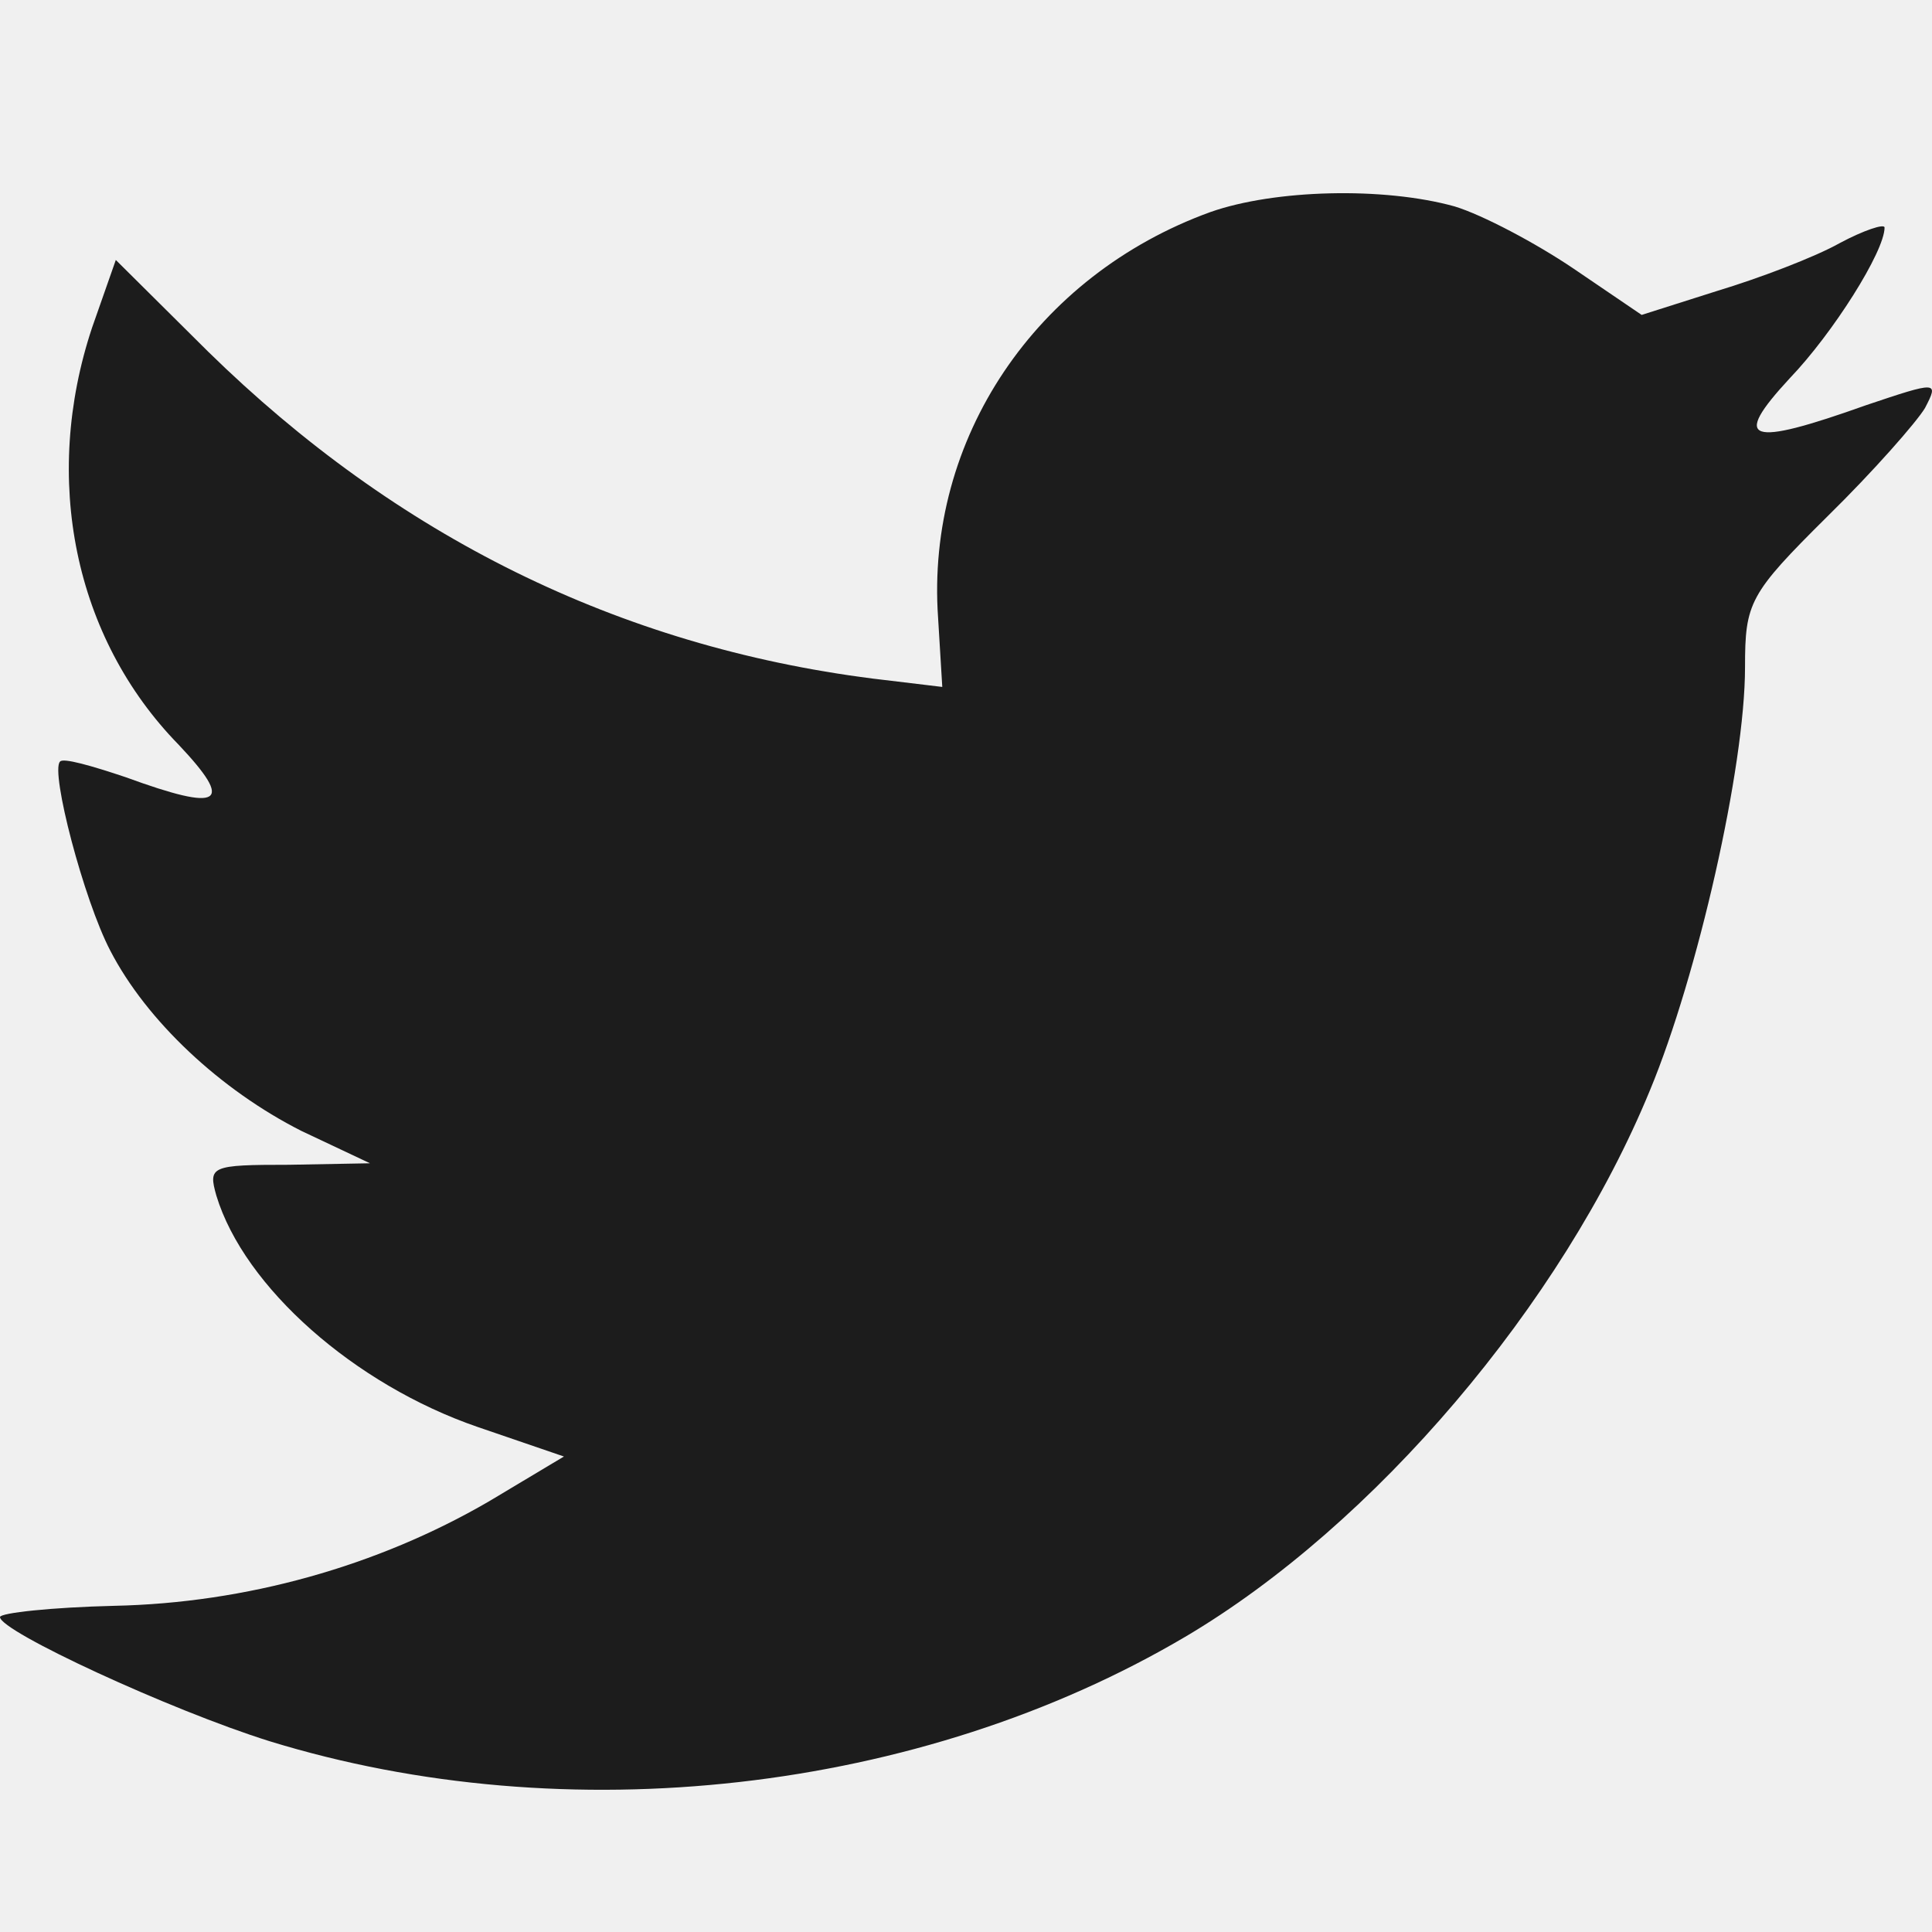
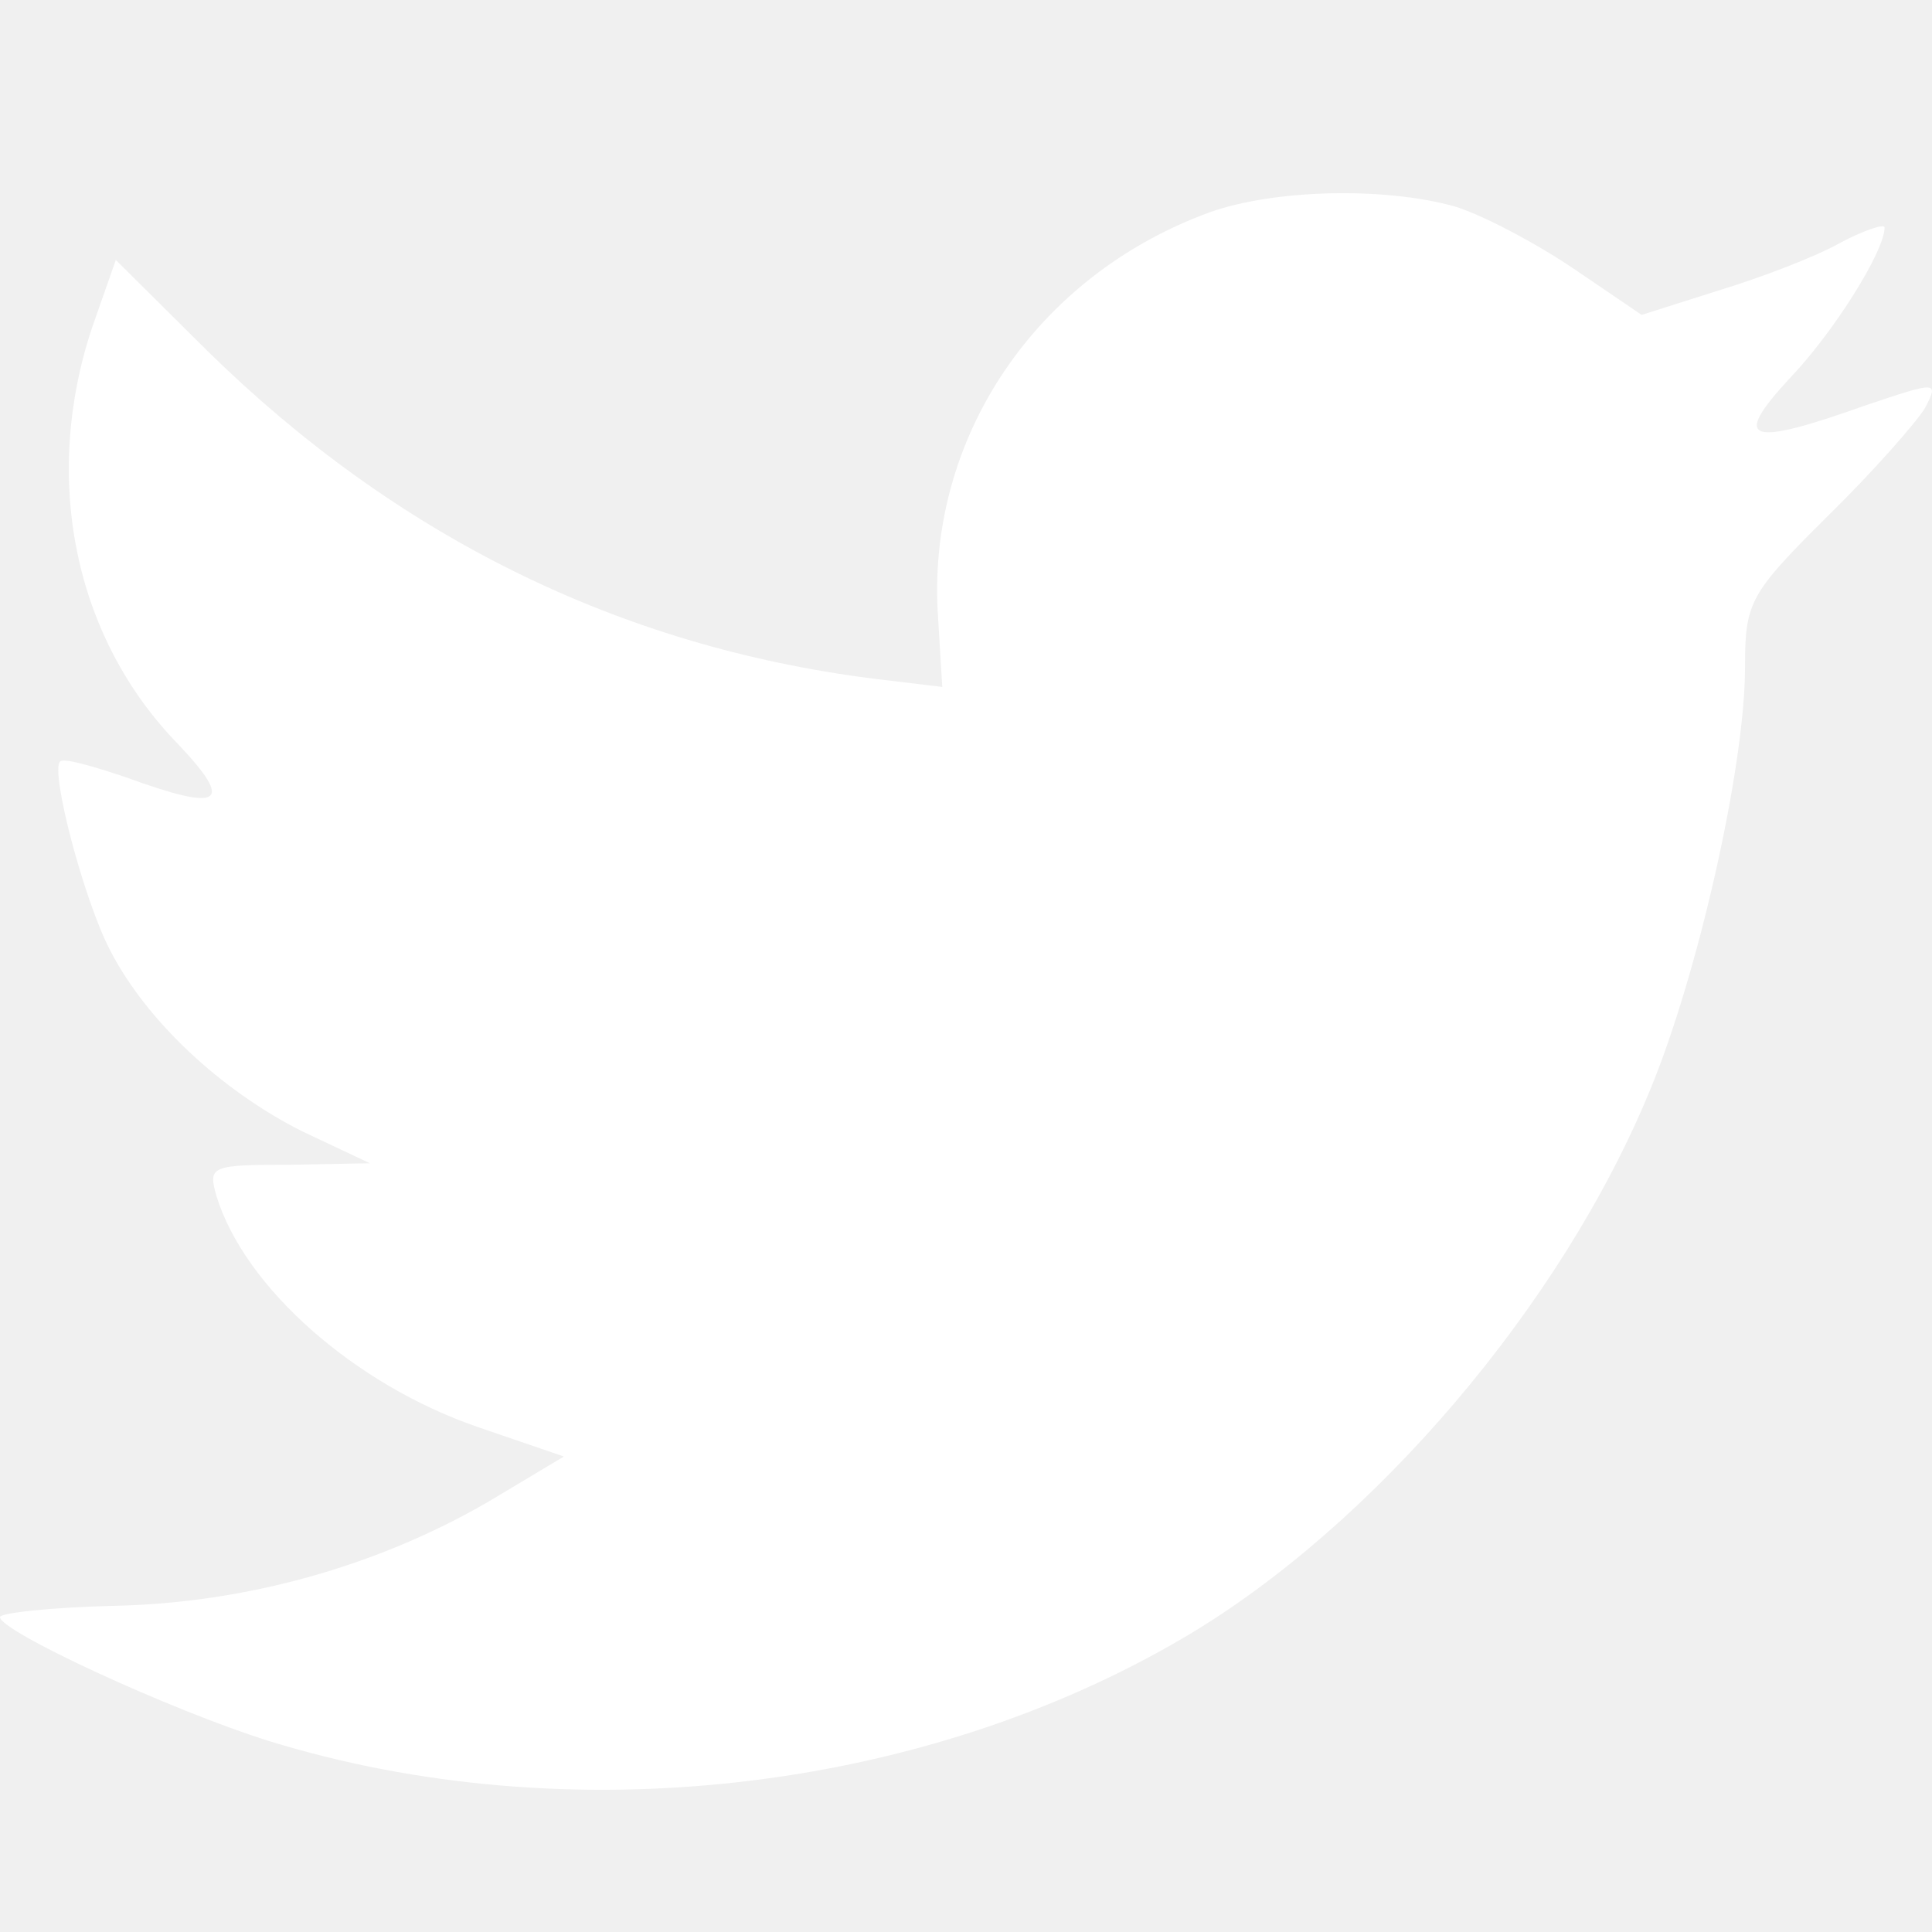
<svg xmlns="http://www.w3.org/2000/svg" width="18" height="18" viewBox="0 0 18 18" fill="none">
-   <path d="M8.74 5.757L8.779 6.4L8.129 6.322C5.762 6.02 3.694 4.995 1.938 3.275L1.079 2.422L0.858 3.052C0.39 4.457 0.689 5.941 1.665 6.939C2.185 7.49 2.068 7.569 1.171 7.241C0.858 7.136 0.585 7.057 0.559 7.096C0.468 7.188 0.78 8.383 1.027 8.856C1.366 9.512 2.055 10.156 2.809 10.537L3.447 10.838L2.692 10.852C1.964 10.852 1.938 10.865 2.016 11.14C2.276 11.994 3.304 12.9 4.448 13.294L5.254 13.57L4.552 13.99C3.512 14.594 2.289 14.935 1.066 14.961C0.481 14.975 0 15.027 0 15.066C0 15.198 1.587 15.933 2.51 16.222C5.28 17.075 8.571 16.708 11.042 15.25C12.798 14.213 14.554 12.152 15.373 10.156C15.815 9.092 16.258 7.149 16.258 6.217C16.258 5.613 16.297 5.534 17.025 4.812C17.454 4.391 17.857 3.932 17.935 3.801C18.065 3.551 18.052 3.551 17.389 3.774C16.284 4.168 16.127 4.116 16.674 3.525C17.077 3.105 17.558 2.343 17.558 2.12C17.558 2.081 17.363 2.146 17.142 2.264C16.908 2.396 16.388 2.593 15.997 2.711L15.295 2.934L14.658 2.501C14.307 2.264 13.812 2.002 13.552 1.923C12.889 1.739 11.874 1.765 11.276 1.976C9.65 2.566 8.623 4.089 8.74 5.757Z" fill="#1C1C1C" />
+   <path d="M8.74 5.757L8.779 6.4L8.129 6.322C5.762 6.02 3.694 4.995 1.938 3.275L1.079 2.422L0.858 3.052C0.39 4.457 0.689 5.941 1.665 6.939C2.185 7.49 2.068 7.569 1.171 7.241C0.858 7.136 0.585 7.057 0.559 7.096C0.468 7.188 0.78 8.383 1.027 8.856C1.366 9.512 2.055 10.156 2.809 10.537L3.447 10.838L2.692 10.852C1.964 10.852 1.938 10.865 2.016 11.14C2.276 11.994 3.304 12.9 4.448 13.294L5.254 13.57L4.552 13.99C3.512 14.594 2.289 14.935 1.066 14.961C0.481 14.975 0 15.027 0 15.066C0 15.198 1.587 15.933 2.51 16.222C5.28 17.075 8.571 16.708 11.042 15.25C12.798 14.213 14.554 12.152 15.373 10.156C15.815 9.092 16.258 7.149 16.258 6.217C16.258 5.613 16.297 5.534 17.025 4.812C17.454 4.391 17.857 3.932 17.935 3.801C18.065 3.551 18.052 3.551 17.389 3.774C16.284 4.168 16.127 4.116 16.674 3.525C17.077 3.105 17.558 2.343 17.558 2.12C17.558 2.081 17.363 2.146 17.142 2.264C16.908 2.396 16.388 2.593 15.997 2.711L15.295 2.934L14.658 2.501C14.307 2.264 13.812 2.002 13.552 1.923C12.889 1.739 11.874 1.765 11.276 1.976C9.65 2.566 8.623 4.089 8.74 5.757Z" fill="#FFFFFF" />
</svg>
